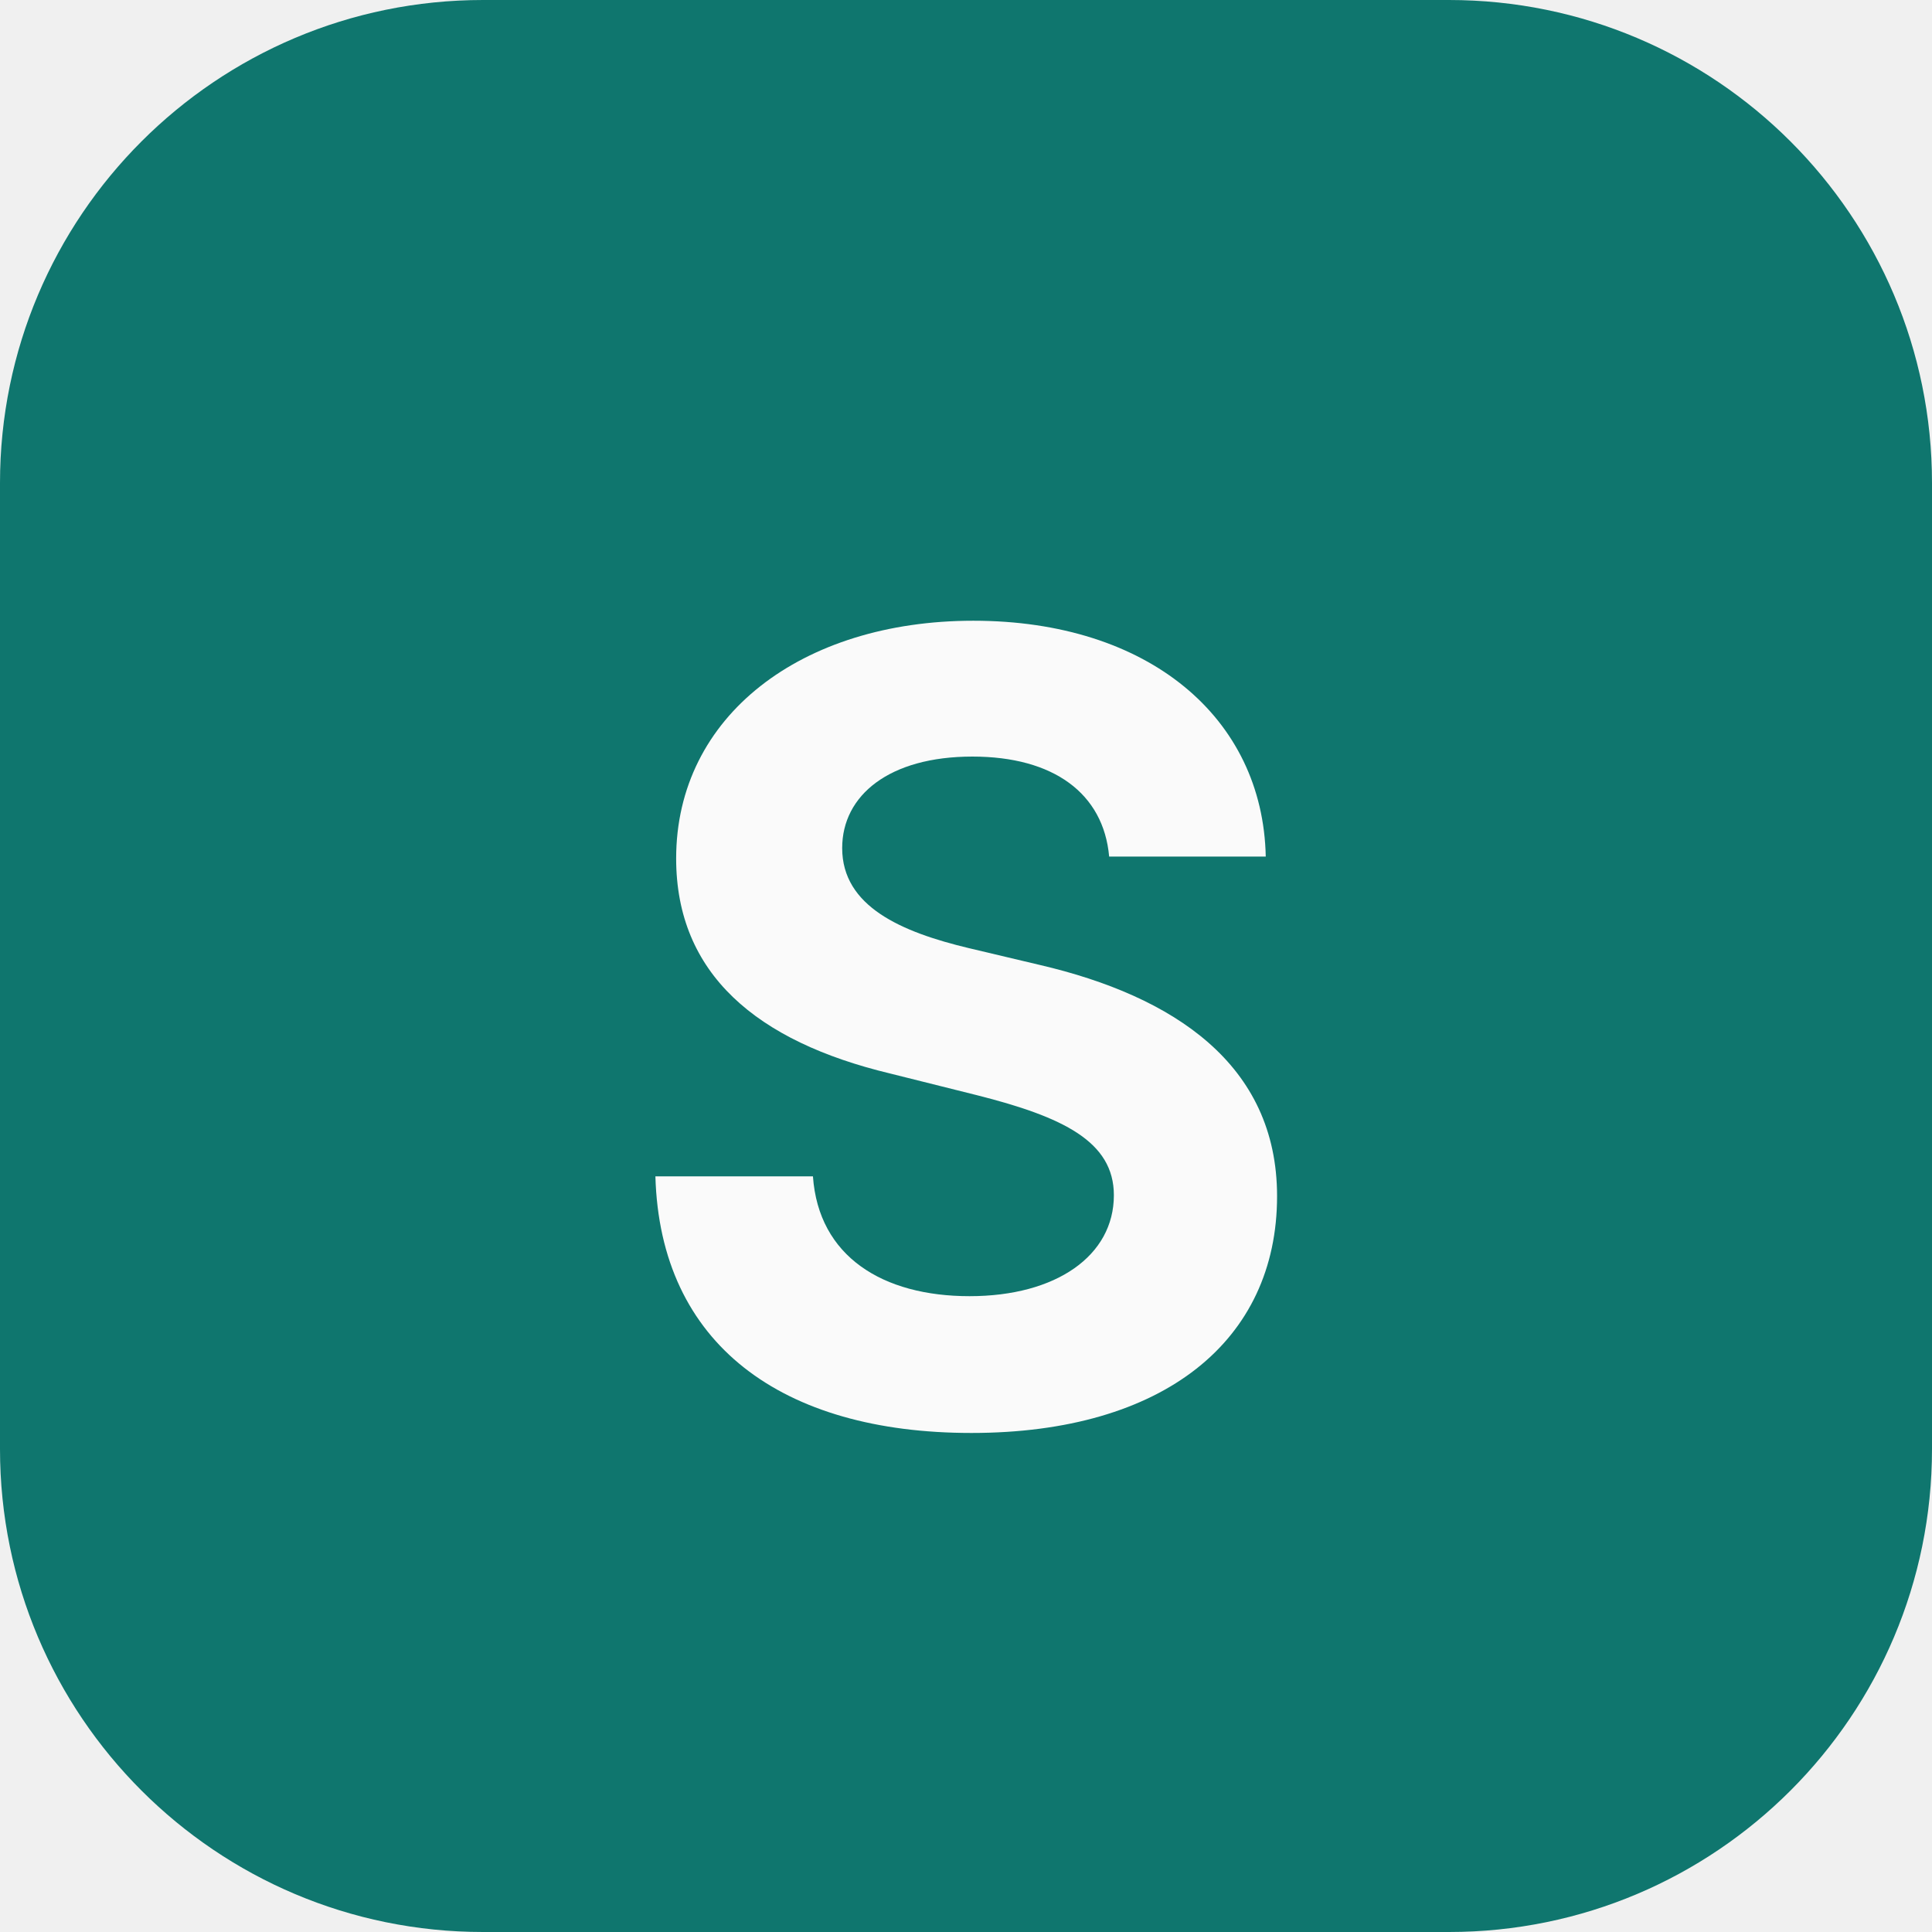
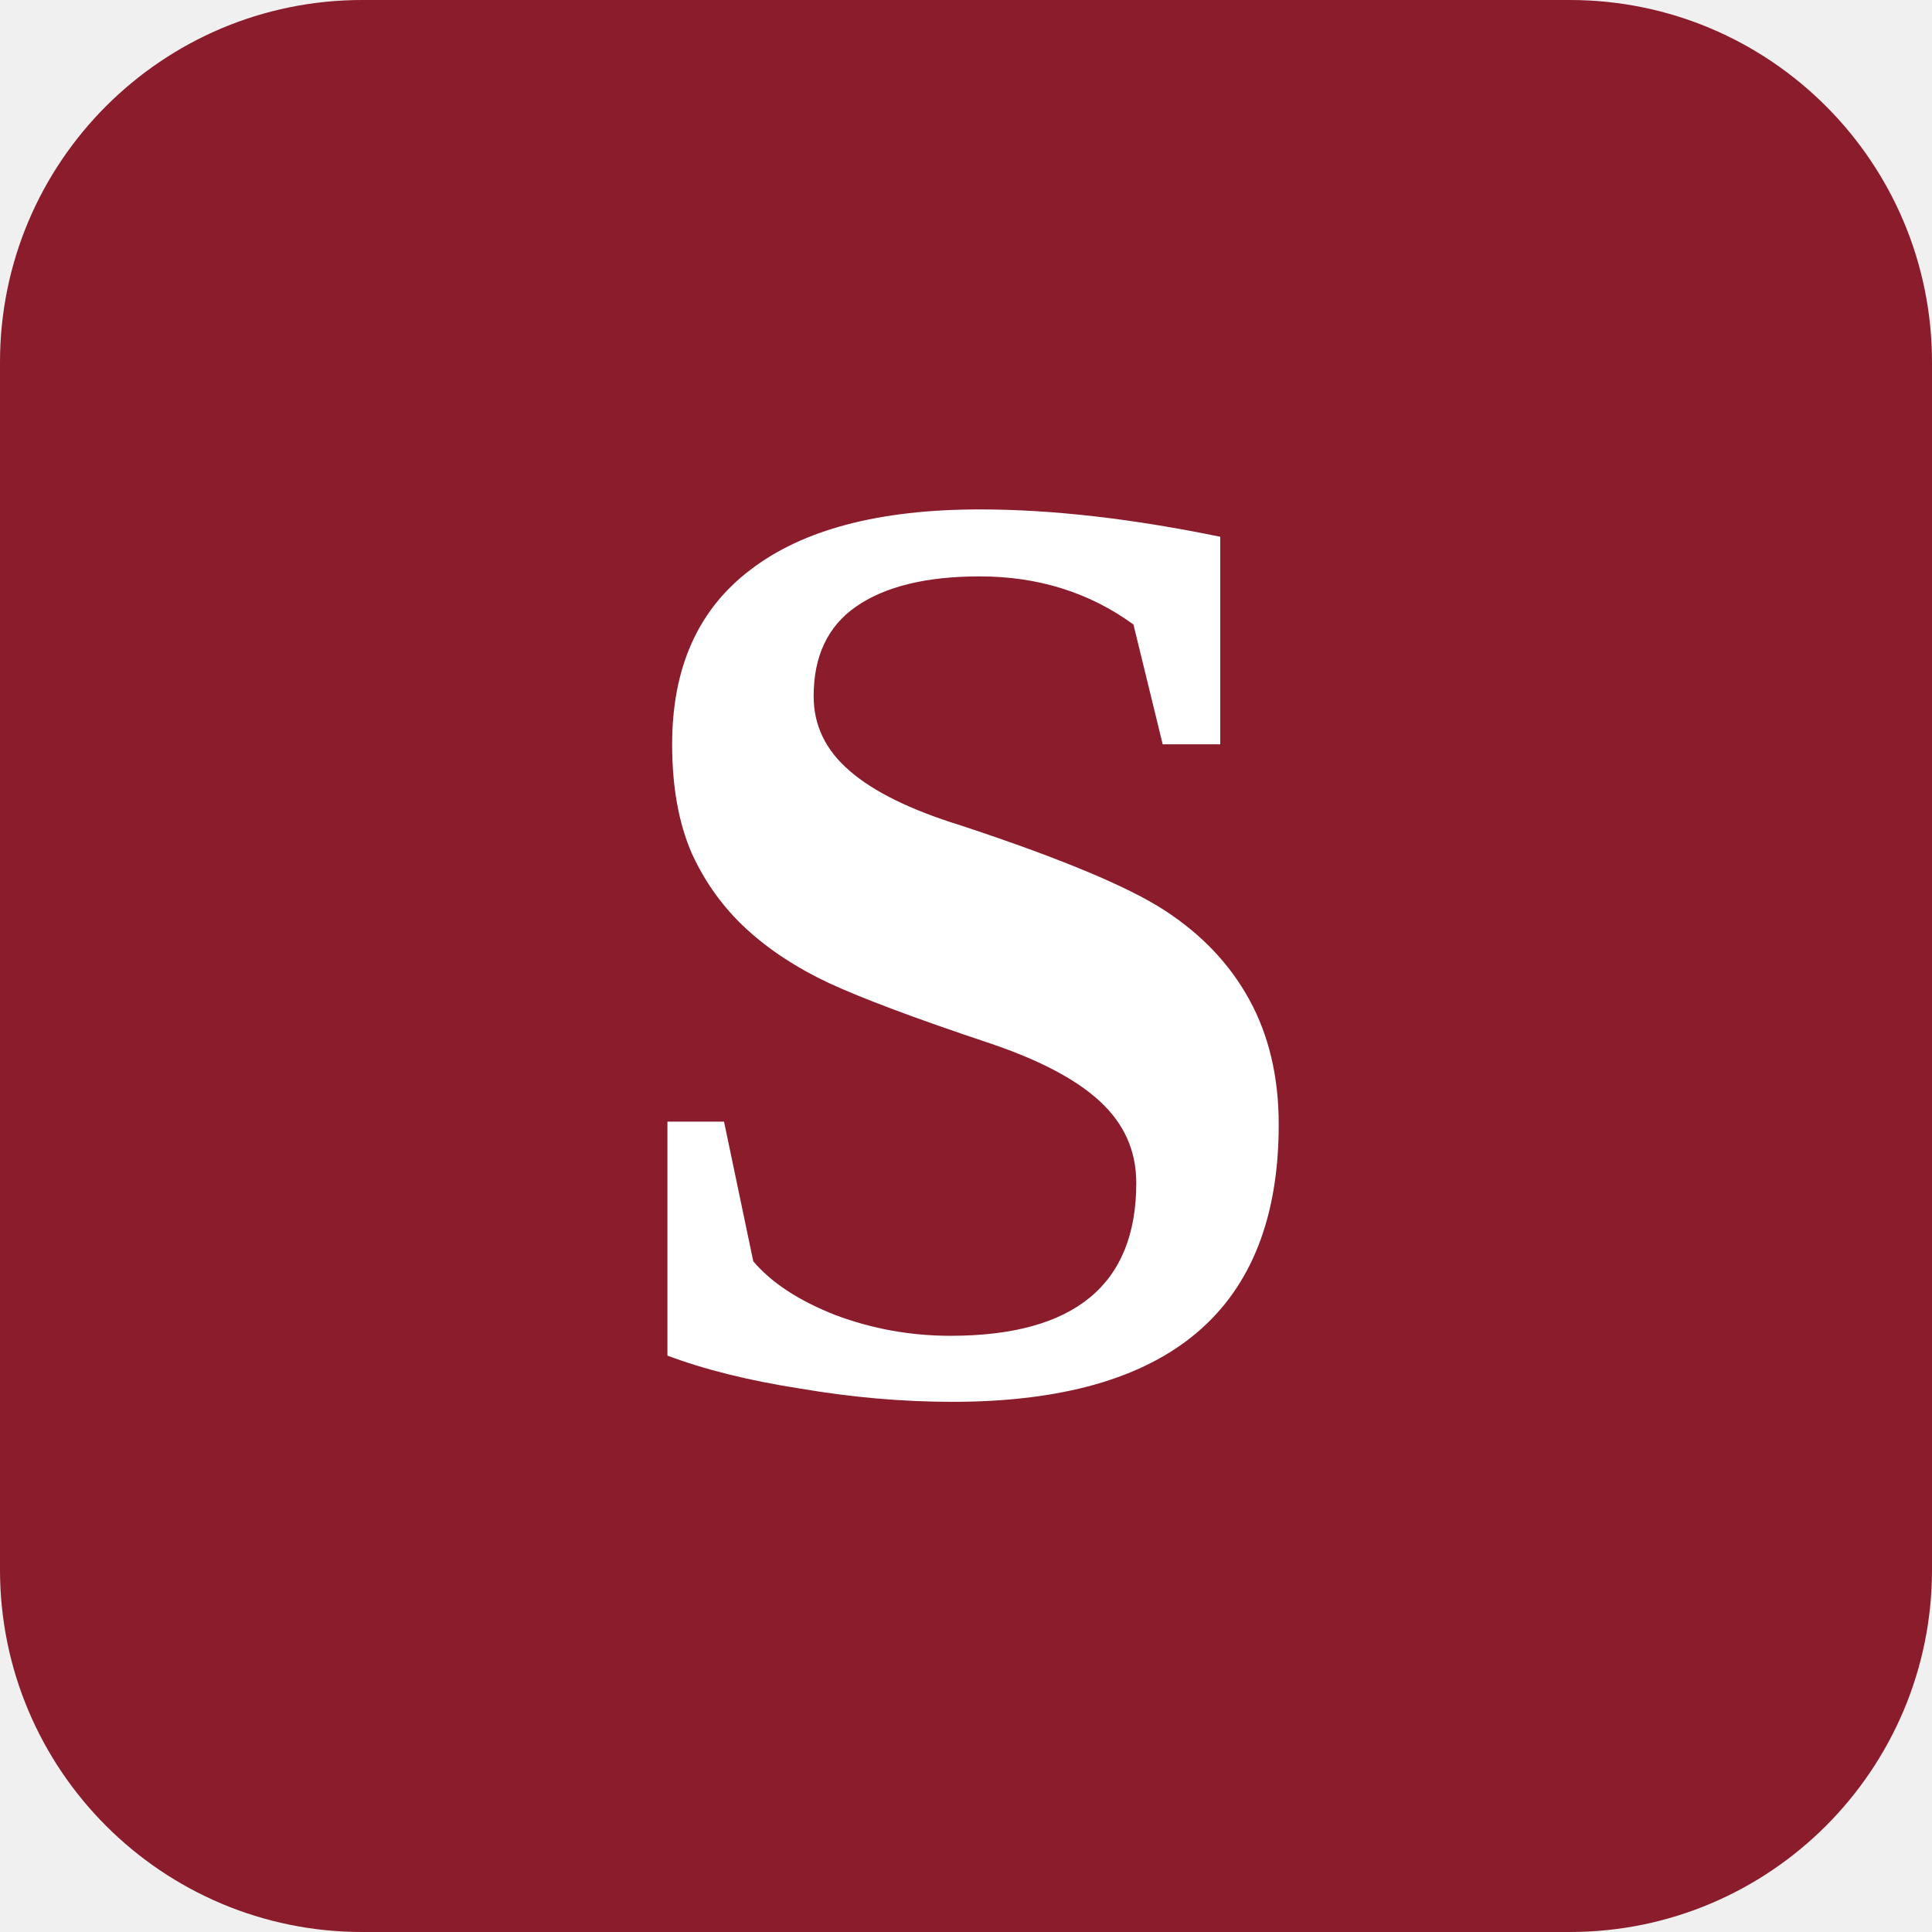
- <svg xmlns="http://www.w3.org/2000/svg" viewBox="0 0 32 32" role="img" aria-label="Shayon Sanyal">
-   <rect width="32" height="32" rx="8" fill="#0F766E" />
-   <text x="16" y="17" text-anchor="middle" dominant-baseline="central" font-family="ui-sans-serif, system-ui, -apple-system, 'Segoe UI', Inter, 'Helvetica Neue', sans-serif" font-size="18" font-weight="700" fill="#FAFAFA" letter-spacing="-0.06em">S</text>
+ <svg xmlns="http://www.w3.org/2000/svg" viewBox="0 0 32 32">
+   <rect width="32" height="32" rx="6" fill="#8A1C2B" />
+   <text x="16" y="23" text-anchor="middle" font-family="Georgia, 'Times New Roman', serif" font-size="22" font-weight="600" fill="#FFFFFF">S</text>
</svg>
